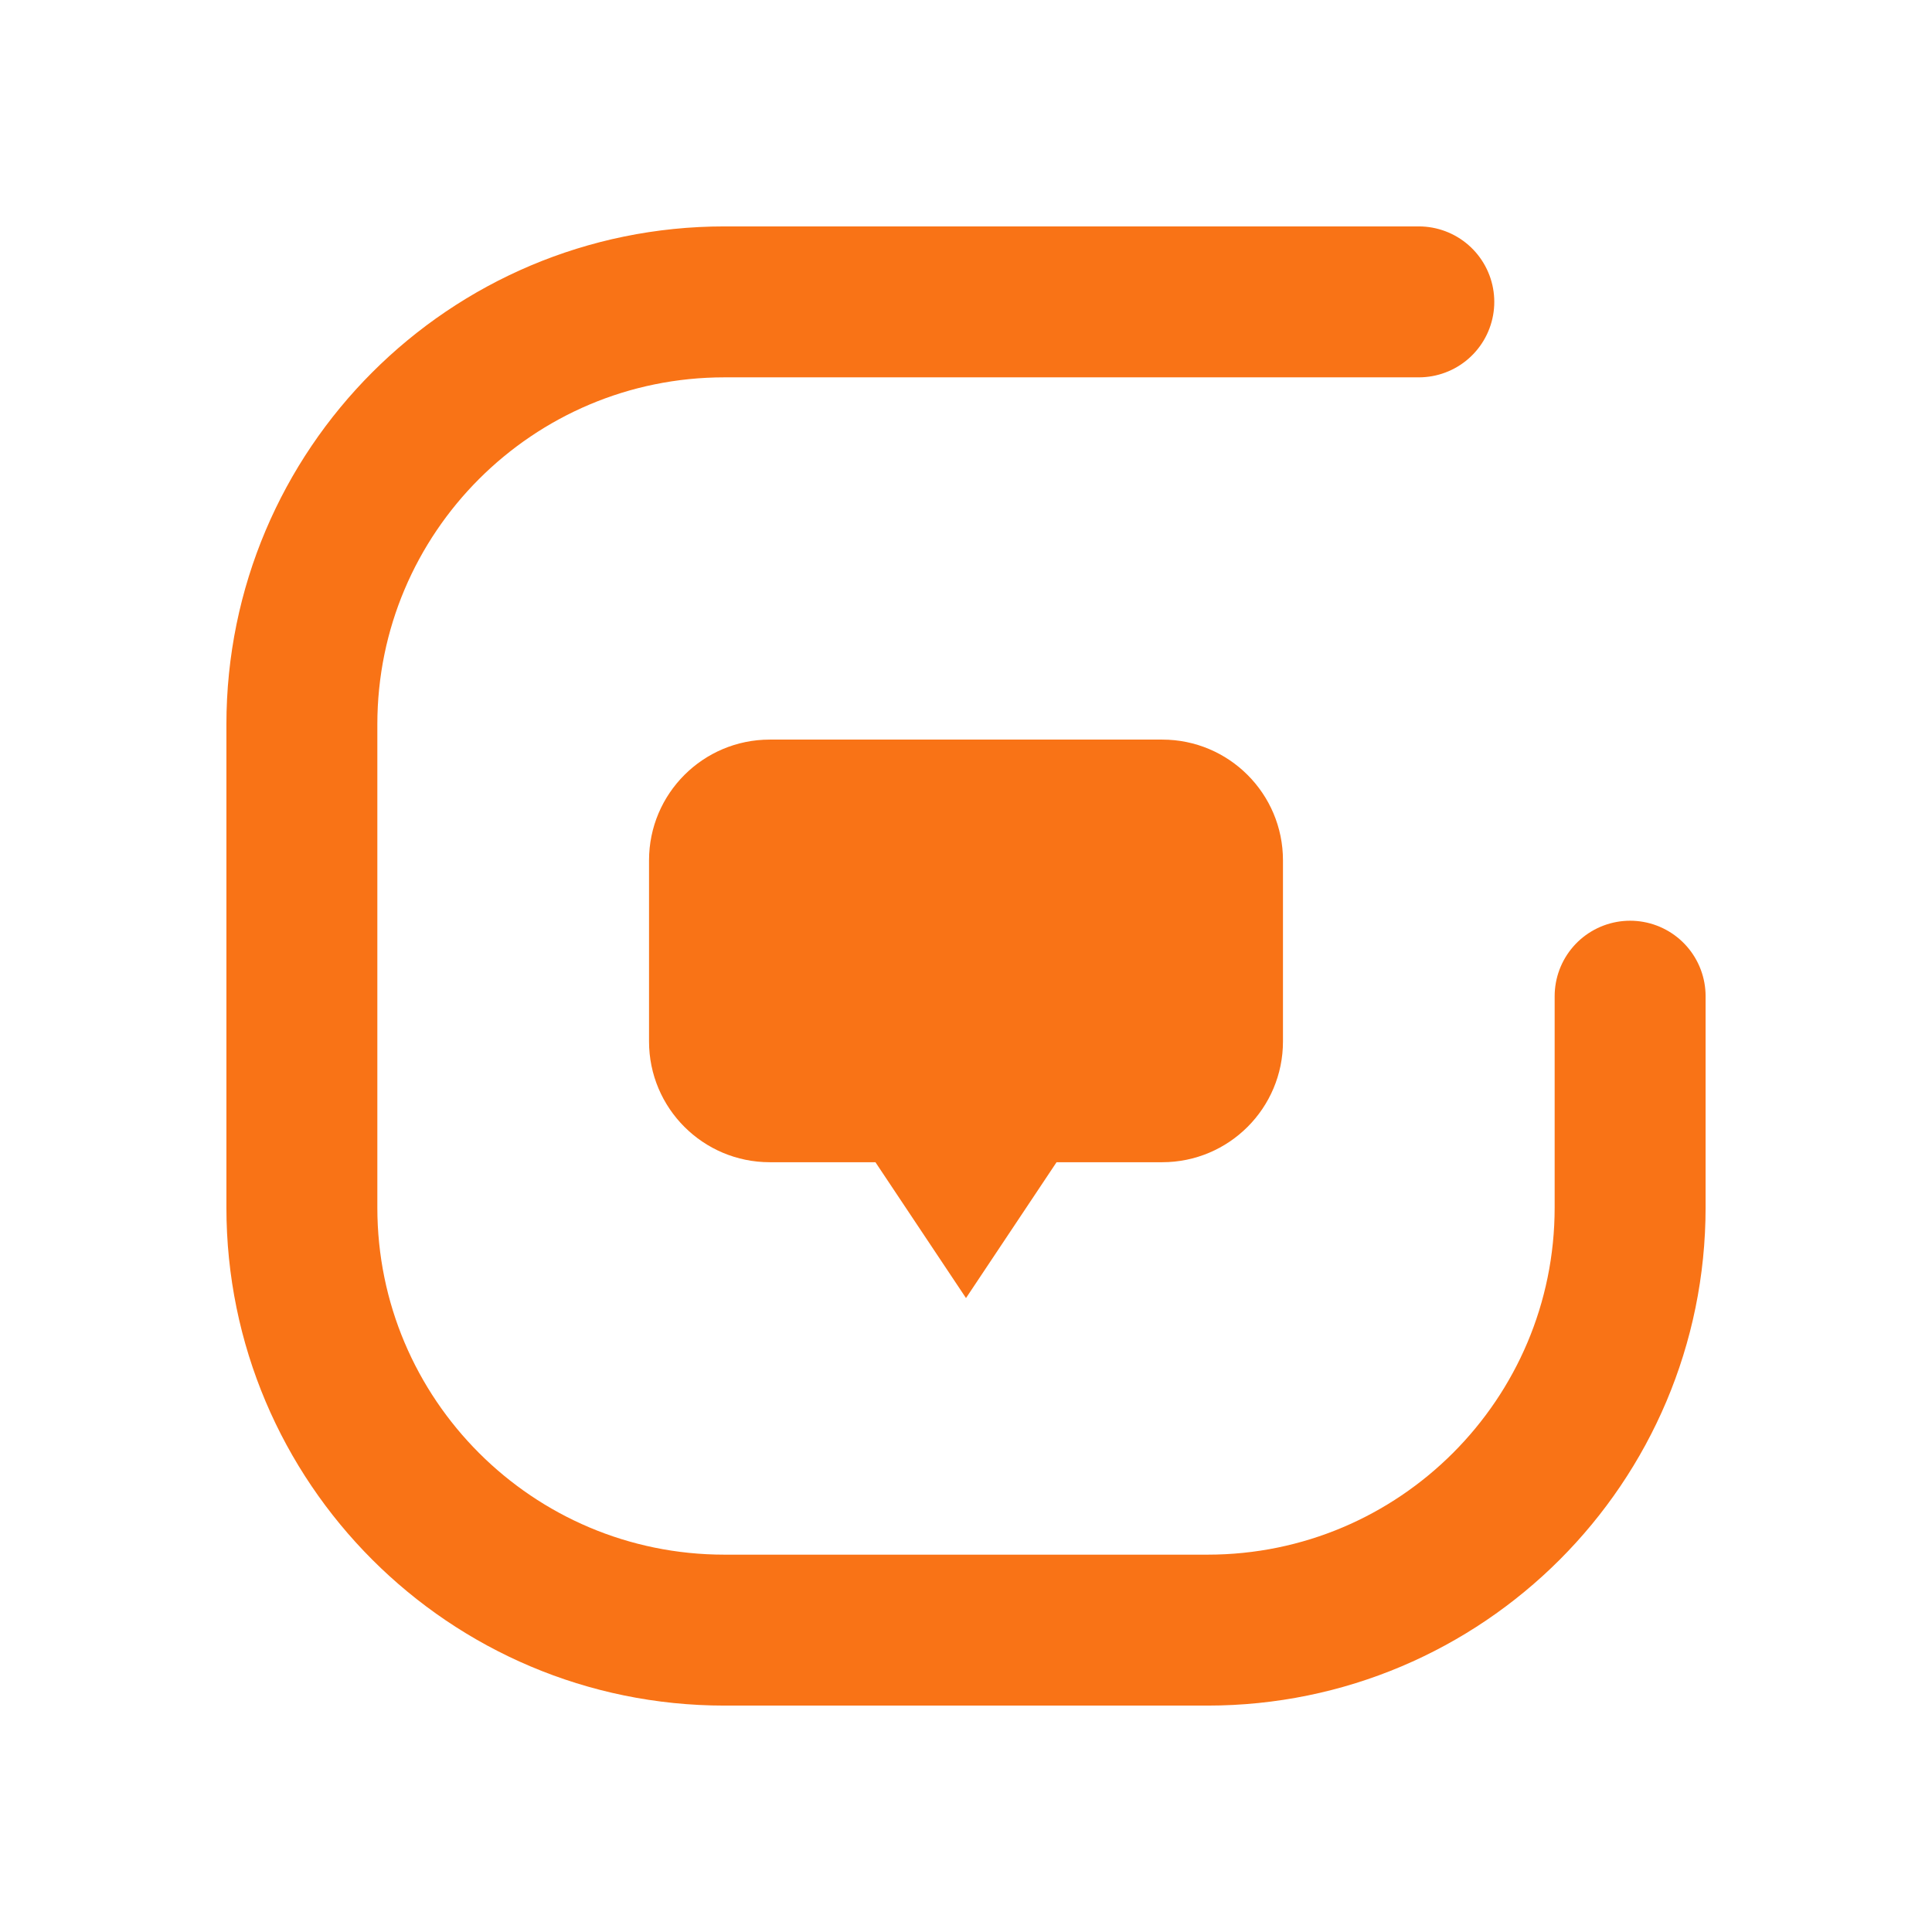
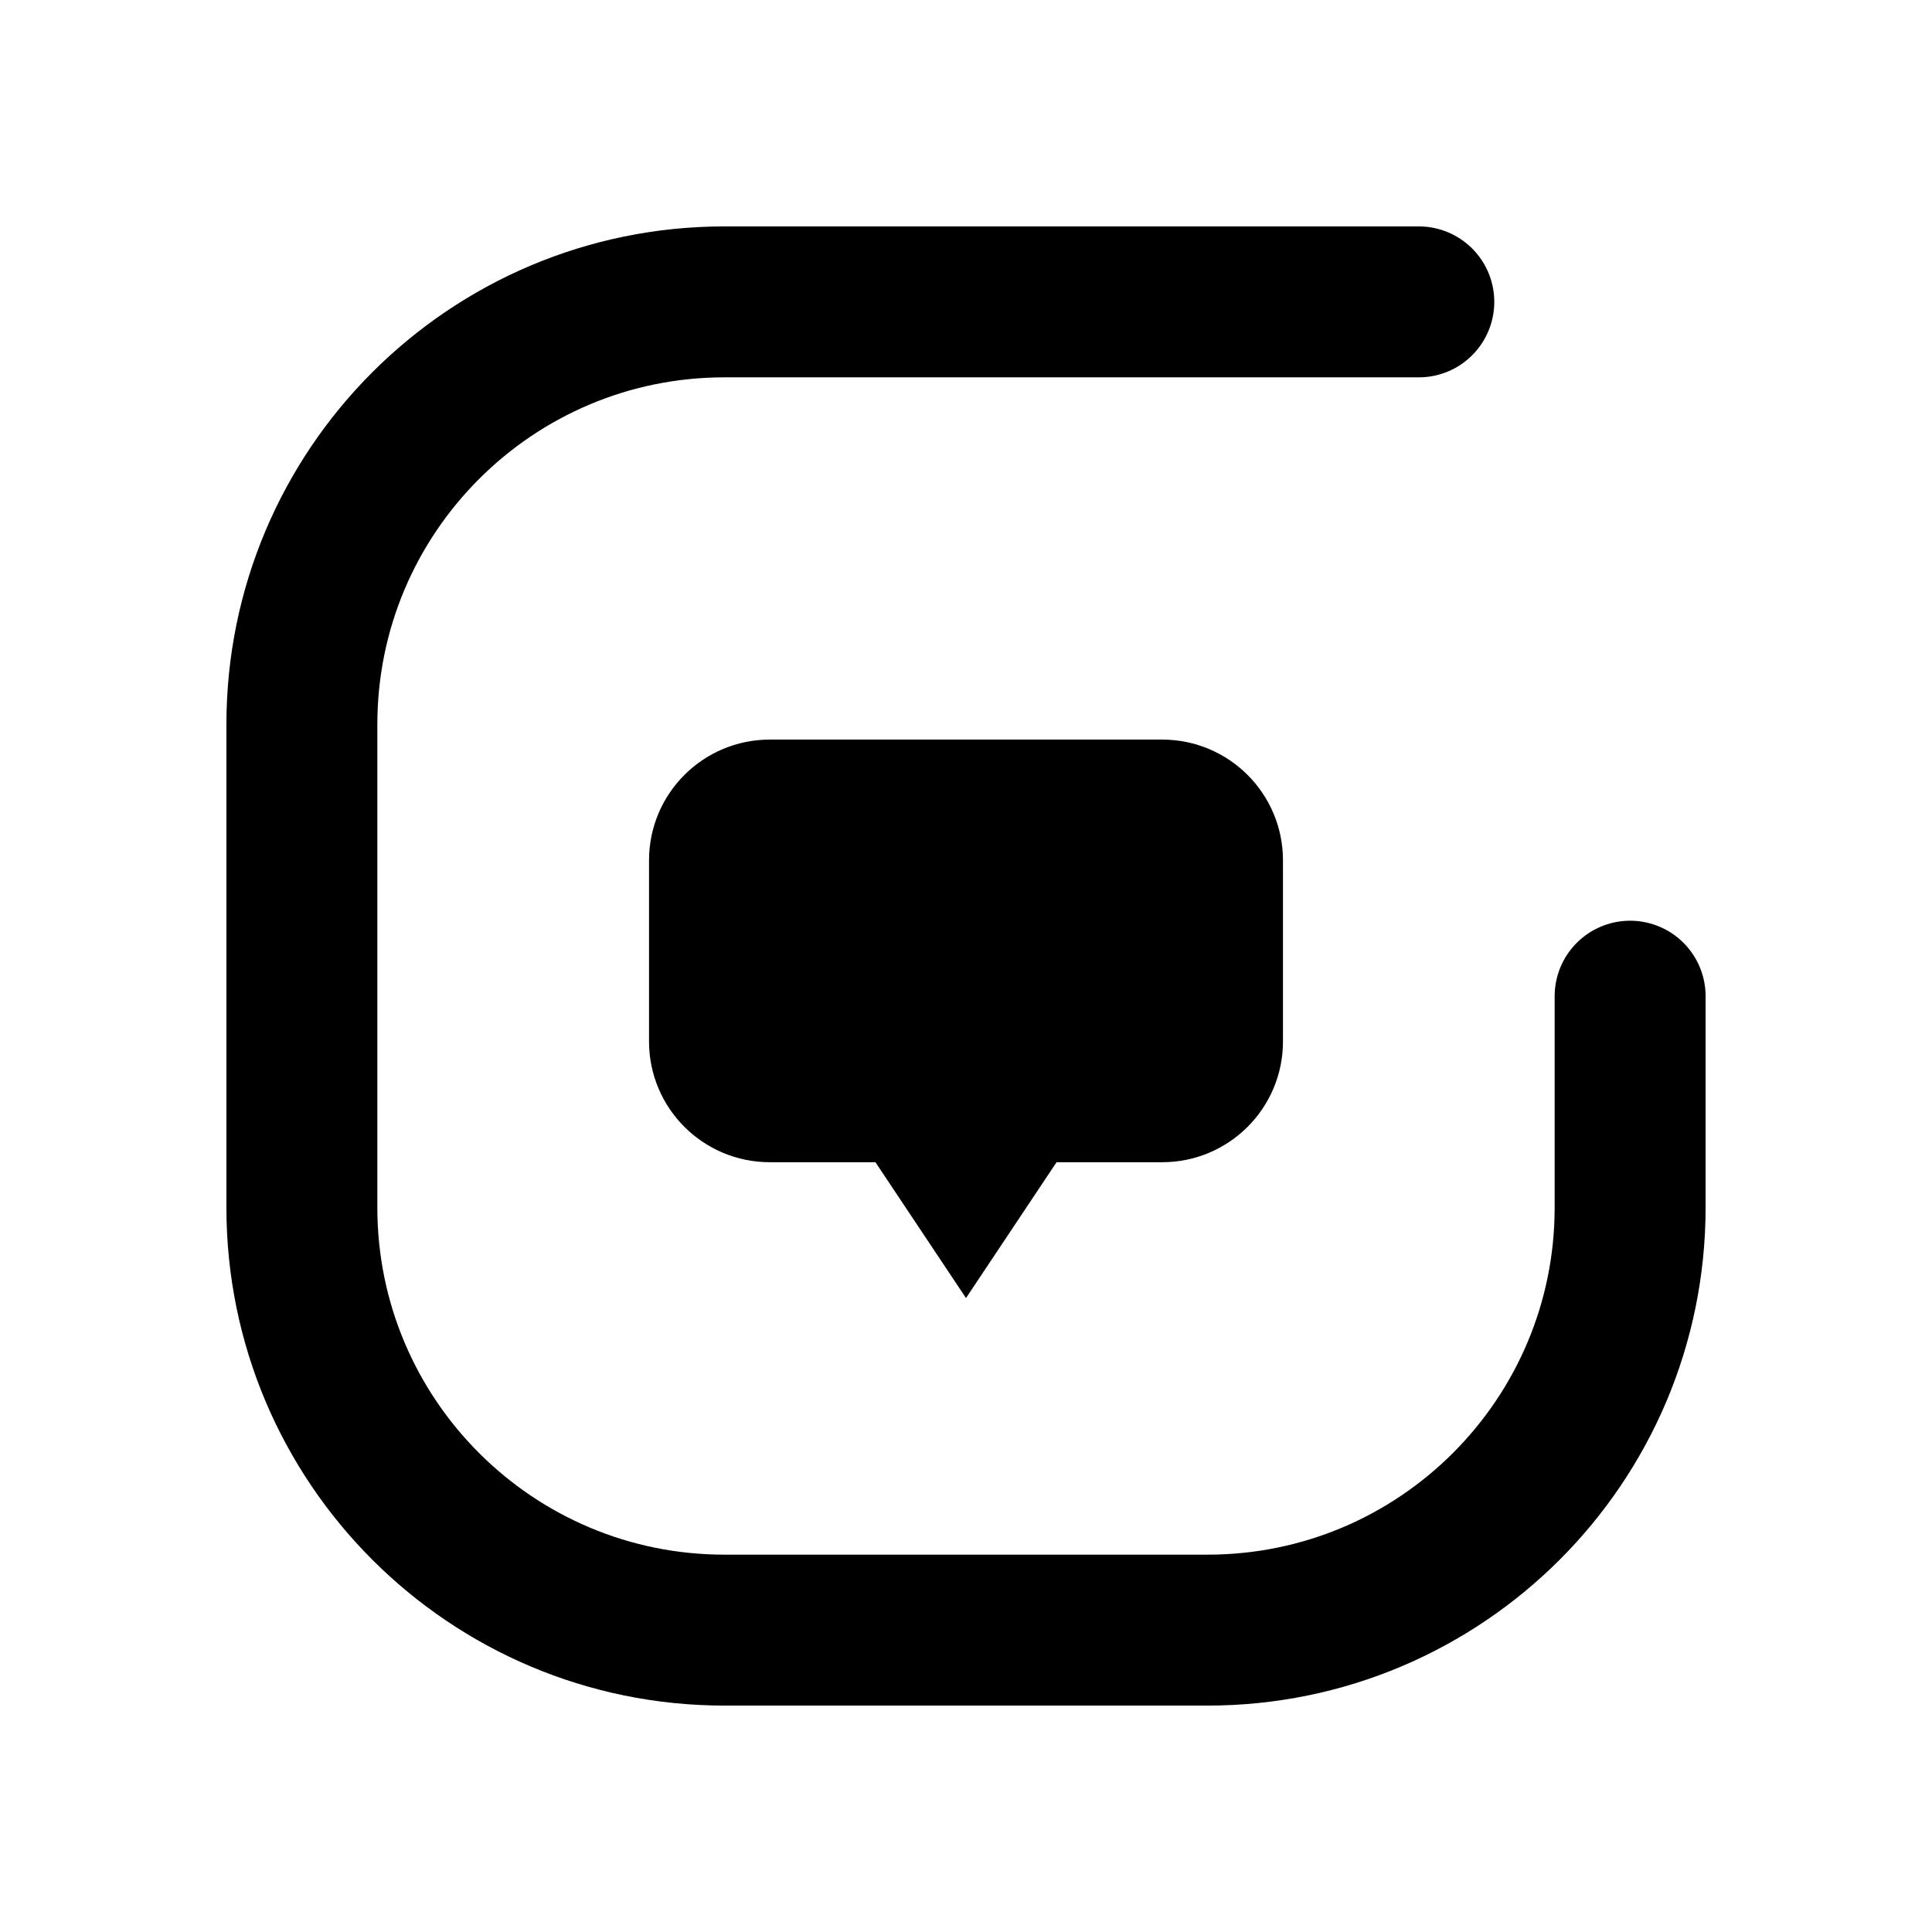
- <svg xmlns="http://www.w3.org/2000/svg" viewBox="0 0 128 128" width="128" height="128" fill="none">
-   <path d="M94 20H48C32.536 20 20 32.536 20 48V80C20 95.464 32.536 108 48 108H80C95.464 108 108 95.464 108 80V66" stroke="#F97316" stroke-width="10" stroke-linecap="round" stroke-linejoin="round" />
-   <path d="M51 49H77C81.418 49 85 52.582 85 57V69C85 73.418 81.418 77 77 77H70L64 86L58 77H51C46.582 77 43 73.418 43 69V57C43 52.582 46.582 49 51 49Z" fill="#F97316" />
+ <svg xmlns="http://www.w3.org/2000/svg" viewBox="0 0 128 128" width="128" height="128" fill="none" color="currentColor">
+   <path d="M94 20H48C32.536 20 20 32.536 20 48V80C20 95.464 32.536 108 48 108H80C95.464 108 108 95.464 108 80V66" stroke="currentColor" stroke-width="10" stroke-linecap="round" stroke-linejoin="round" />
+   <path d="M51 49H77C81.418 49 85 52.582 85 57V69C85 73.418 81.418 77 77 77H70L64 86L58 77H51C46.582 77 43 73.418 43 69V57C43 52.582 46.582 49 51 49Z" fill="currentColor" />
</svg>
